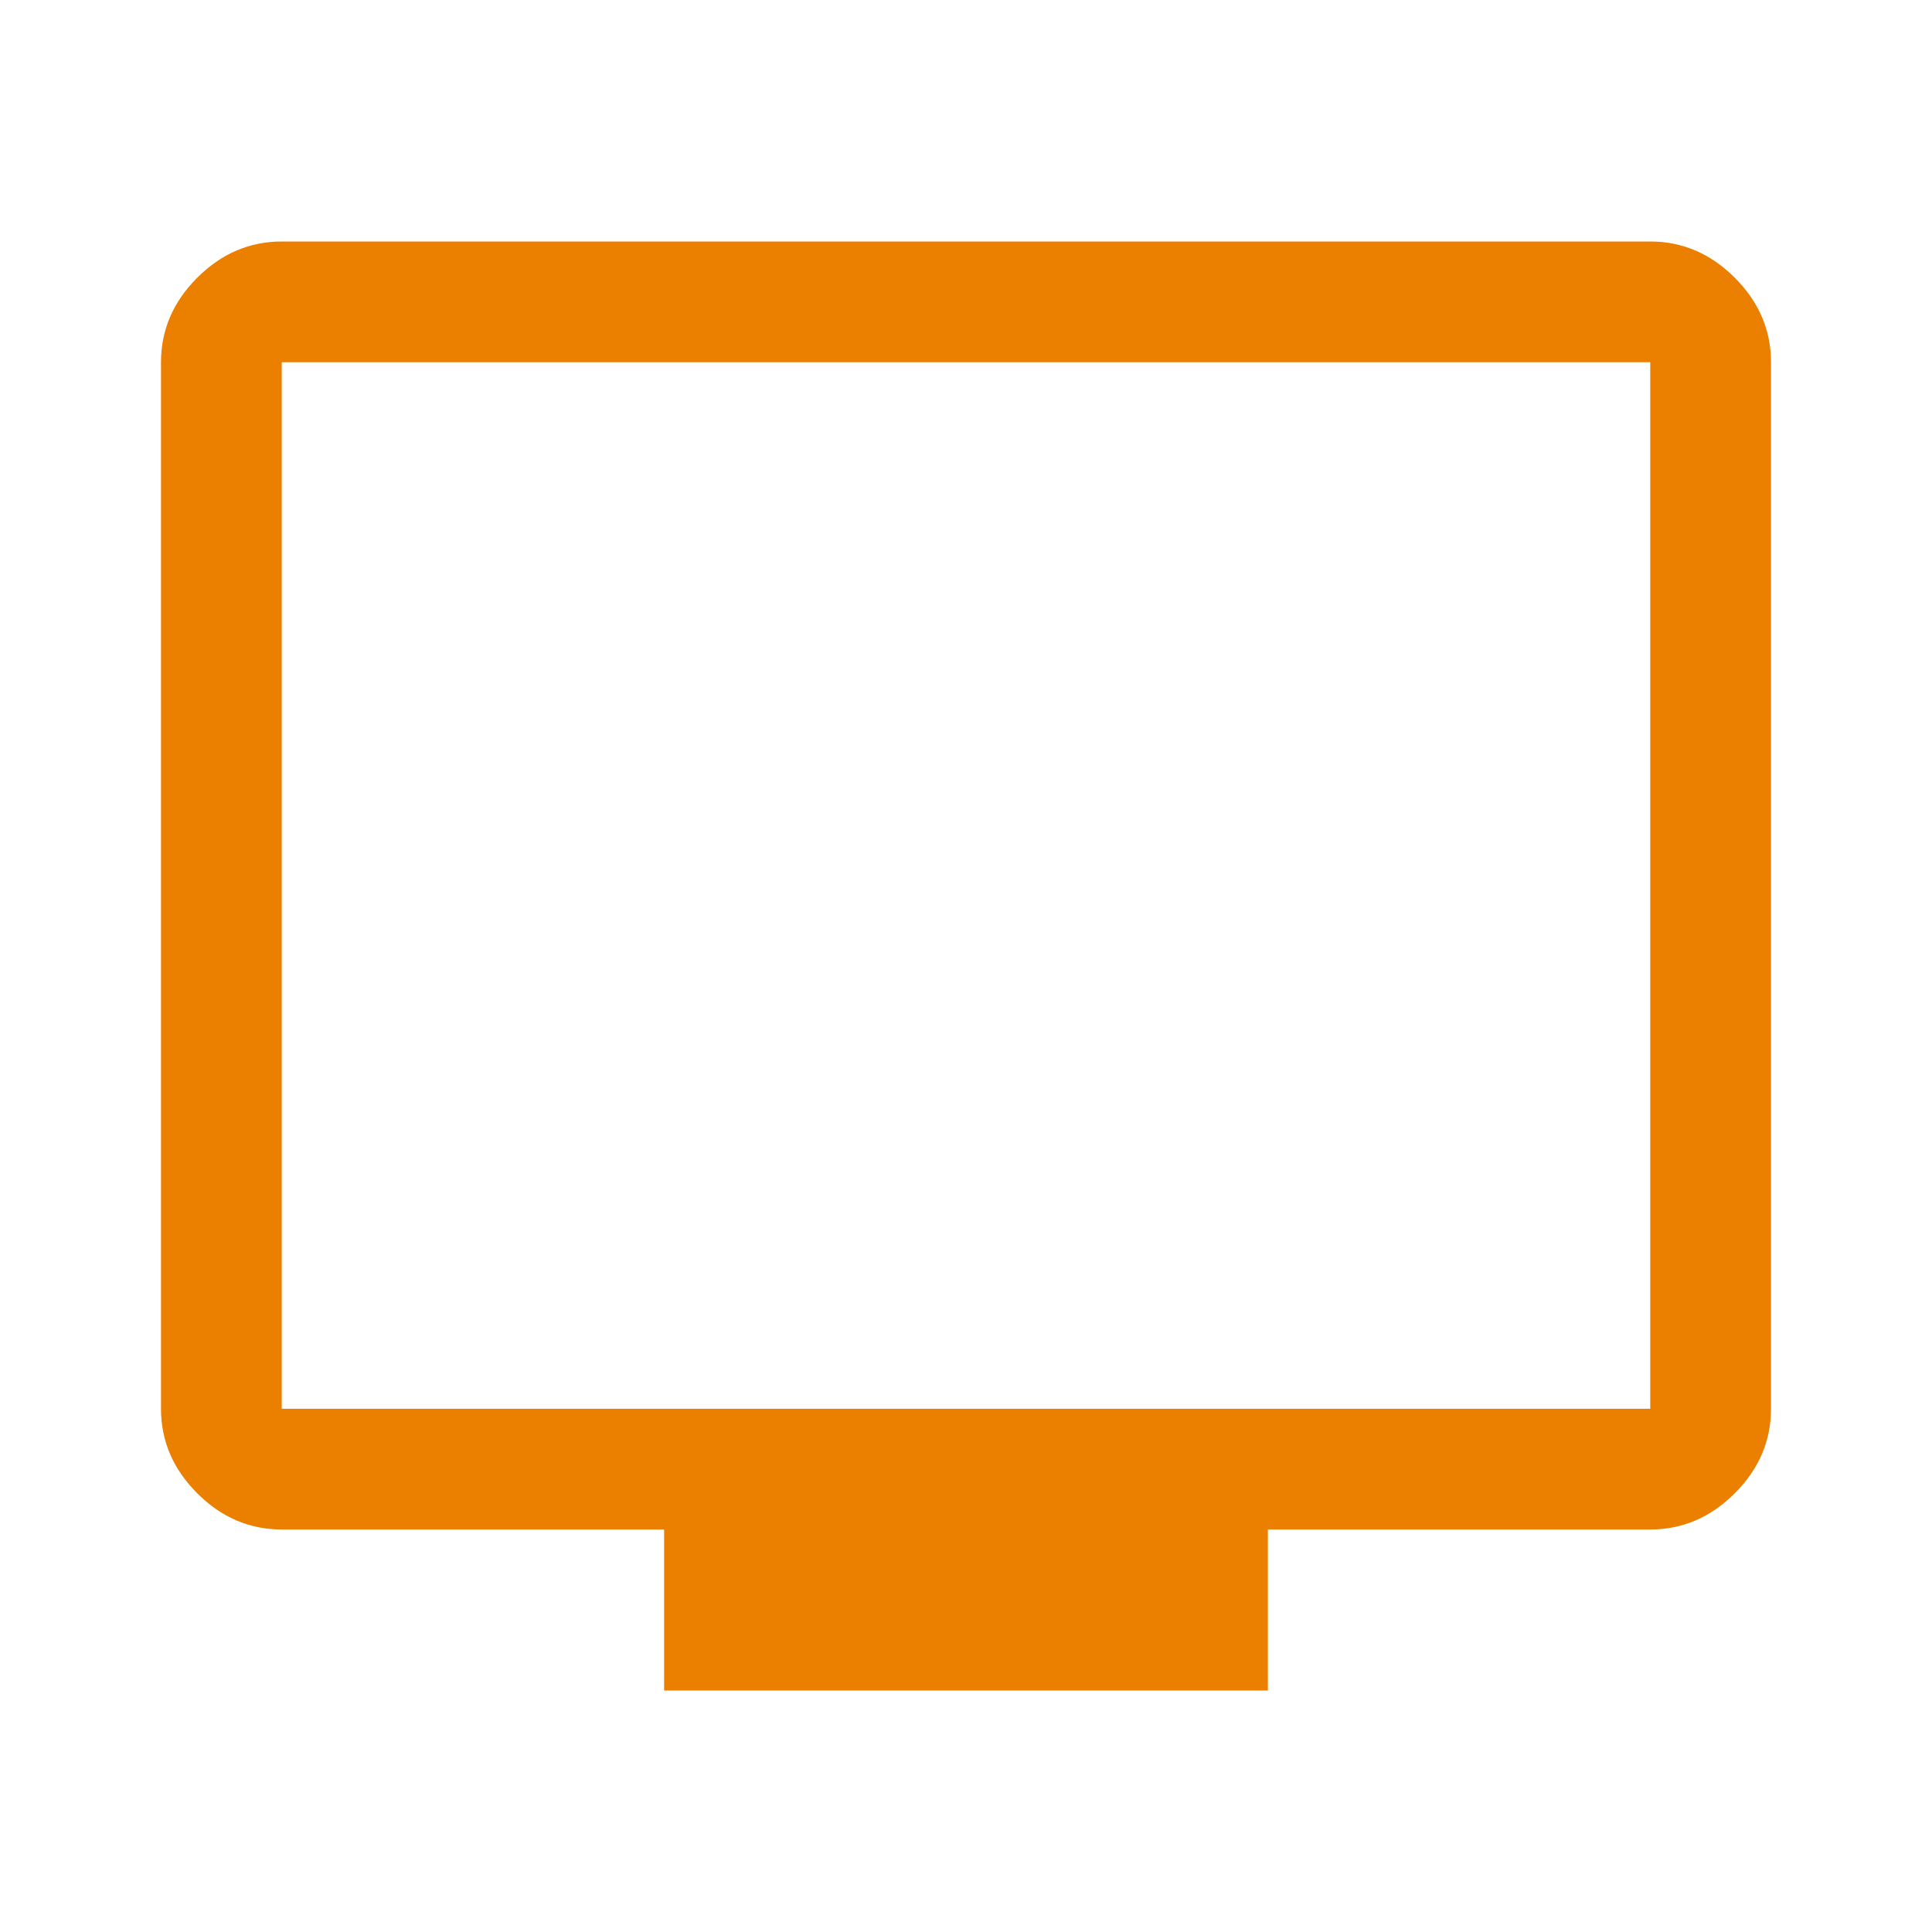
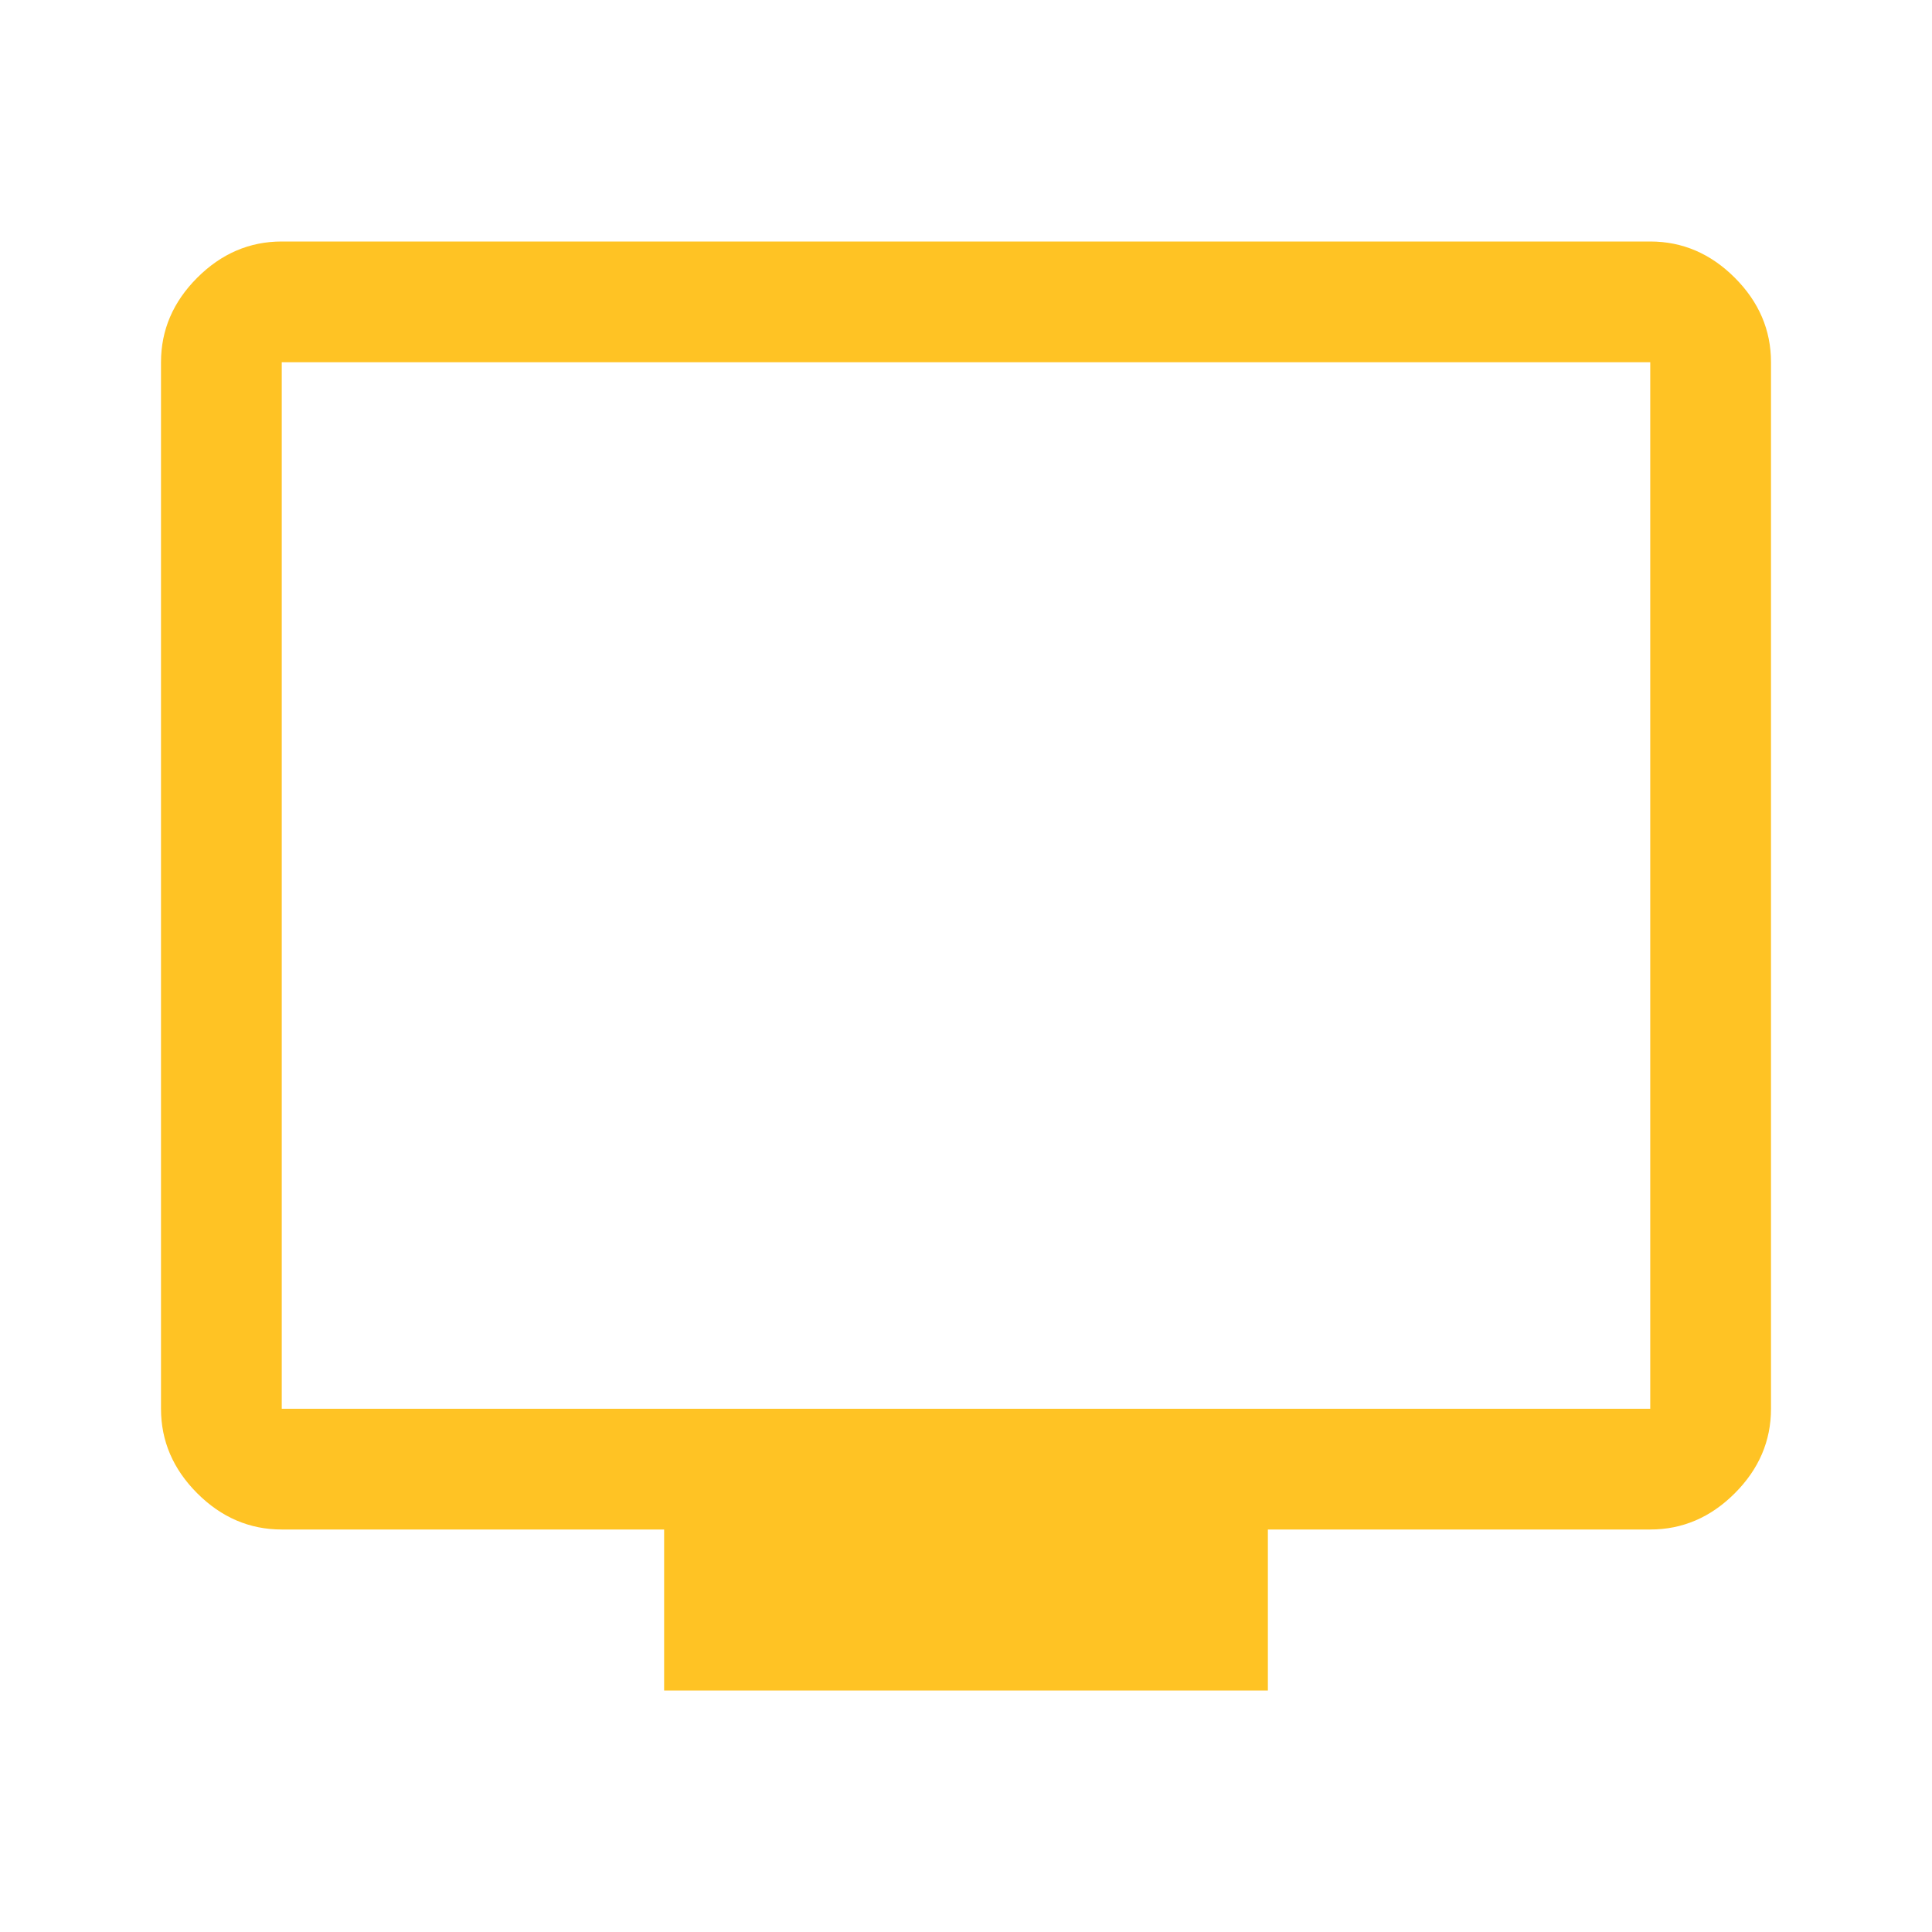
- <svg xmlns="http://www.w3.org/2000/svg" fill="#EB7F00" height="48" viewBox="0 -960 960 960" width="48">
+ <svg xmlns="http://www.w3.org/2000/svg" fill="#ffc324" height="48" viewBox="0 -960 960 960" width="48">
  <path d="M330-120v-80H140q-24 0-42-18t-18-42v-520q0-24 18-42t42-18h680q24 0 42 18t18 42v520q0 24-18 42t-42 18H630v80H330ZM140-260h680v-520H140v520Zm0 0v-520 520Z" />
</svg>
